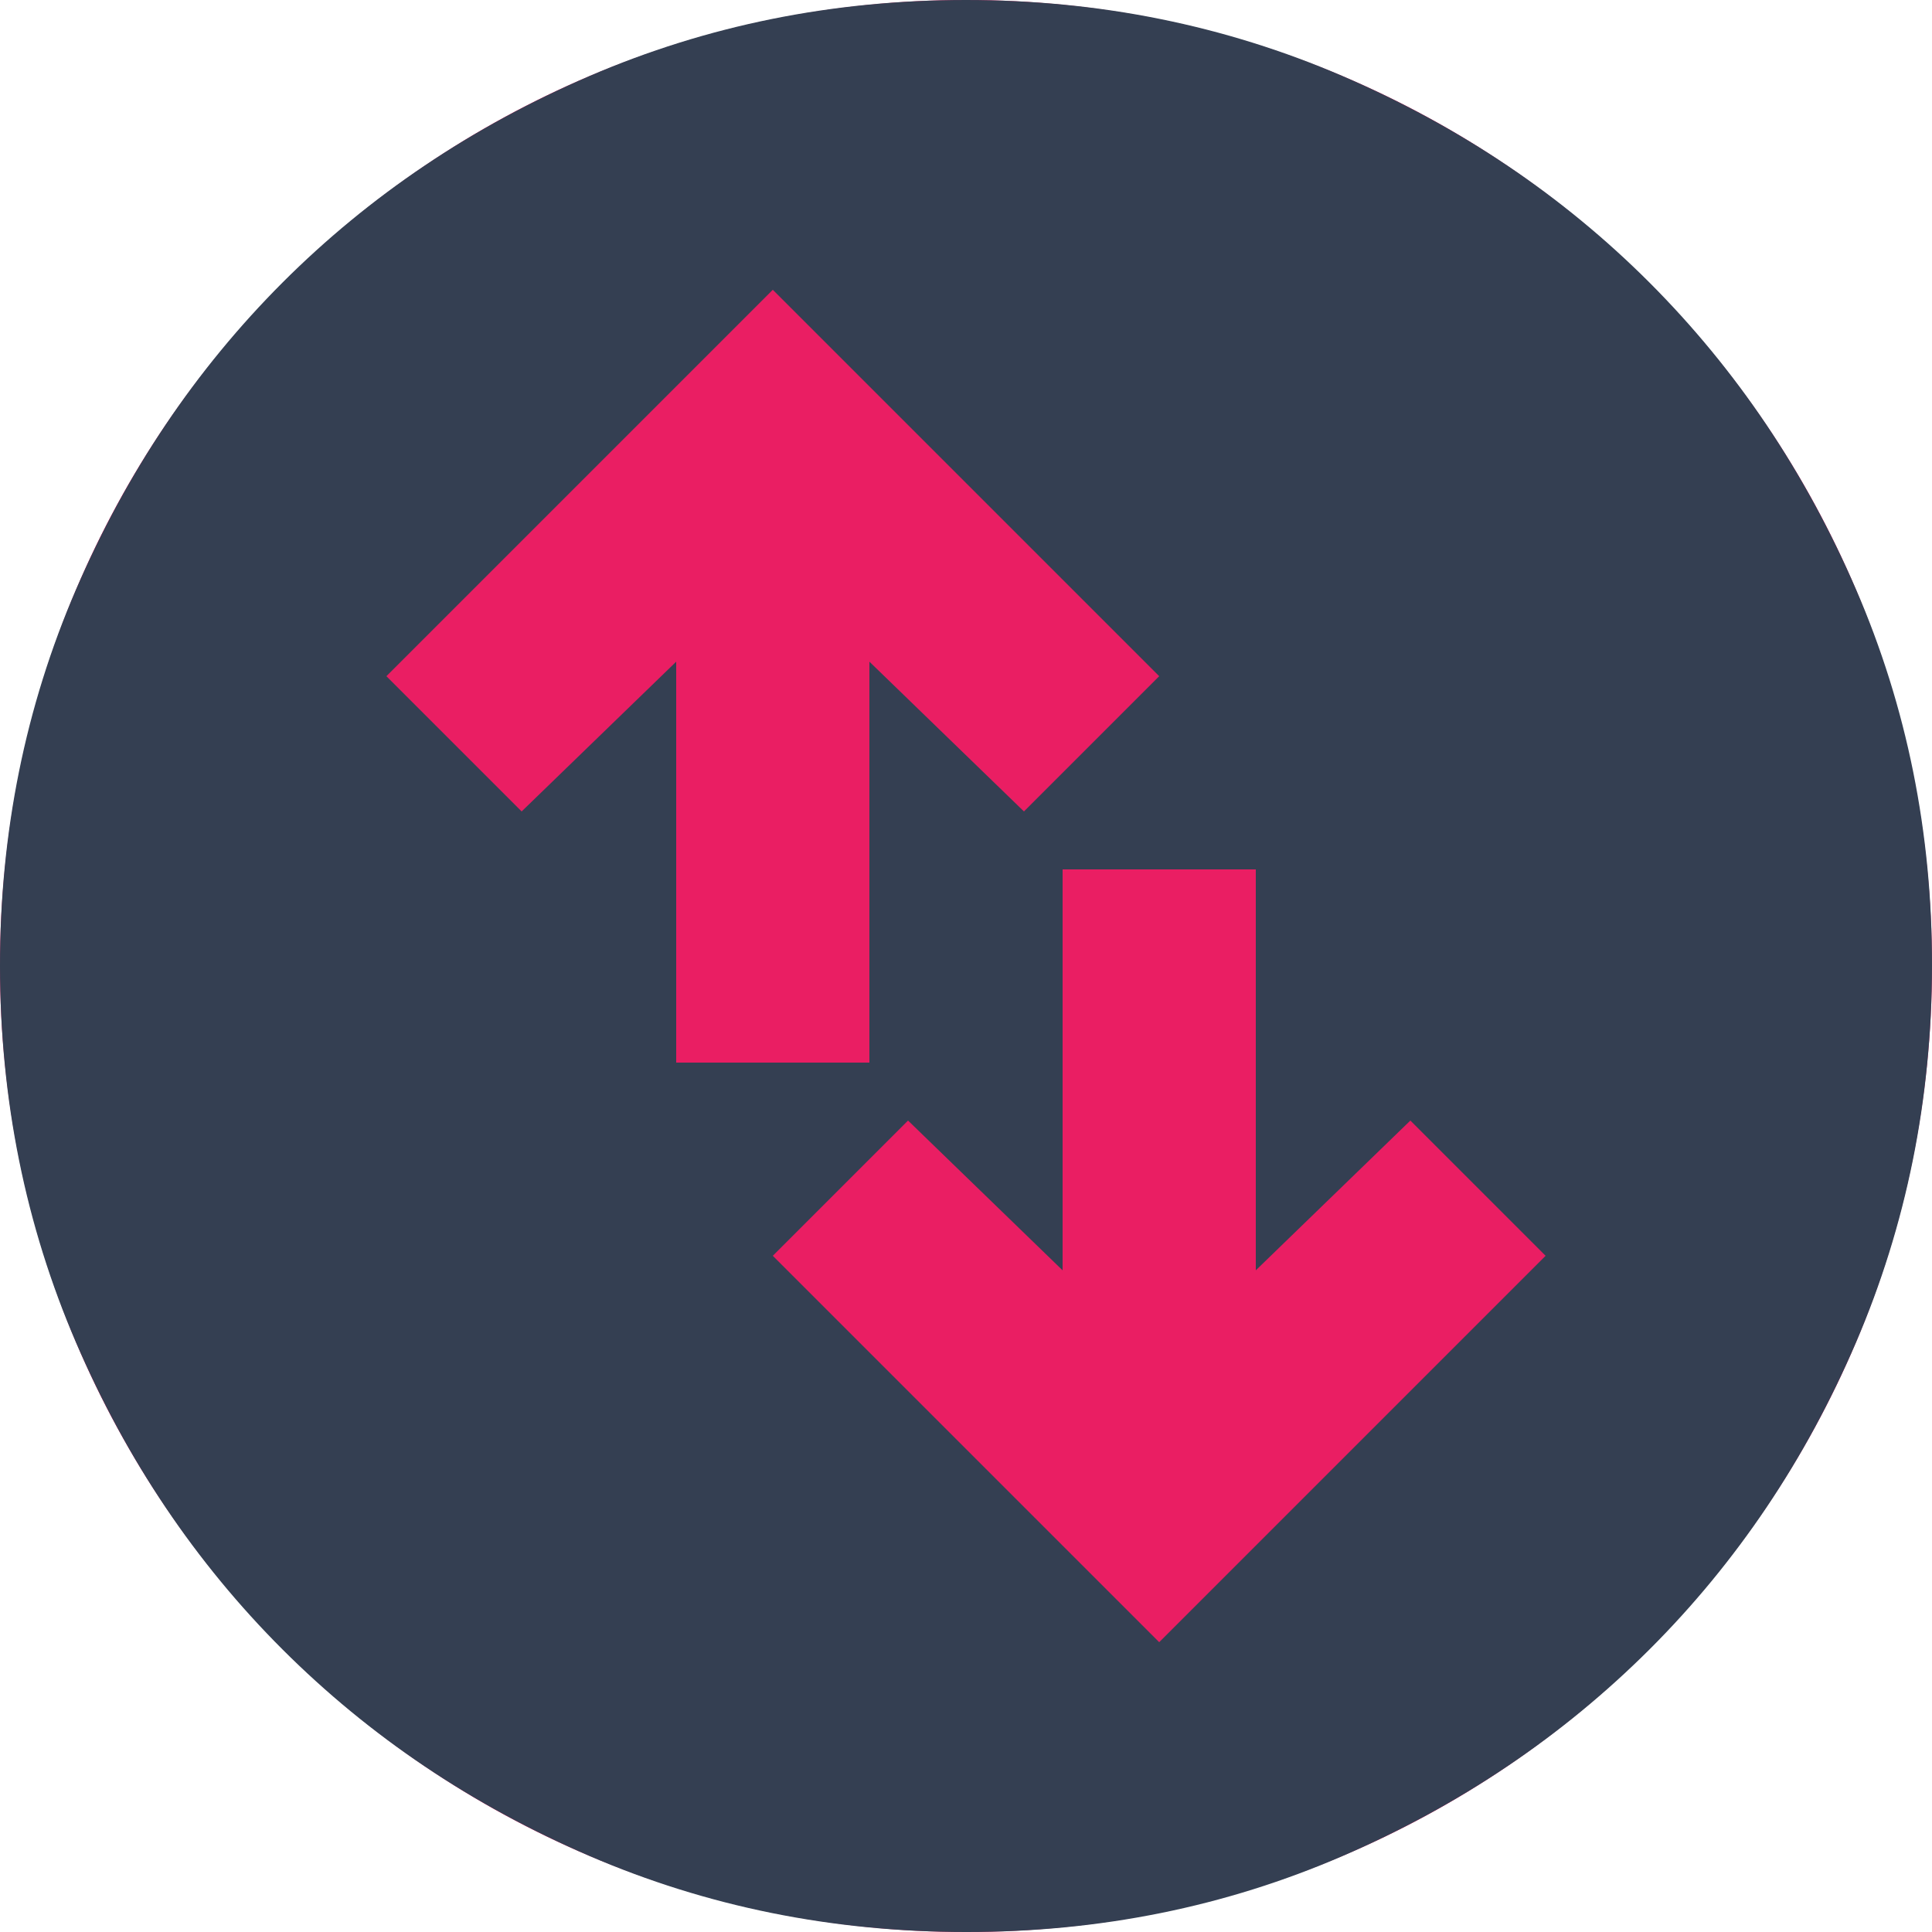
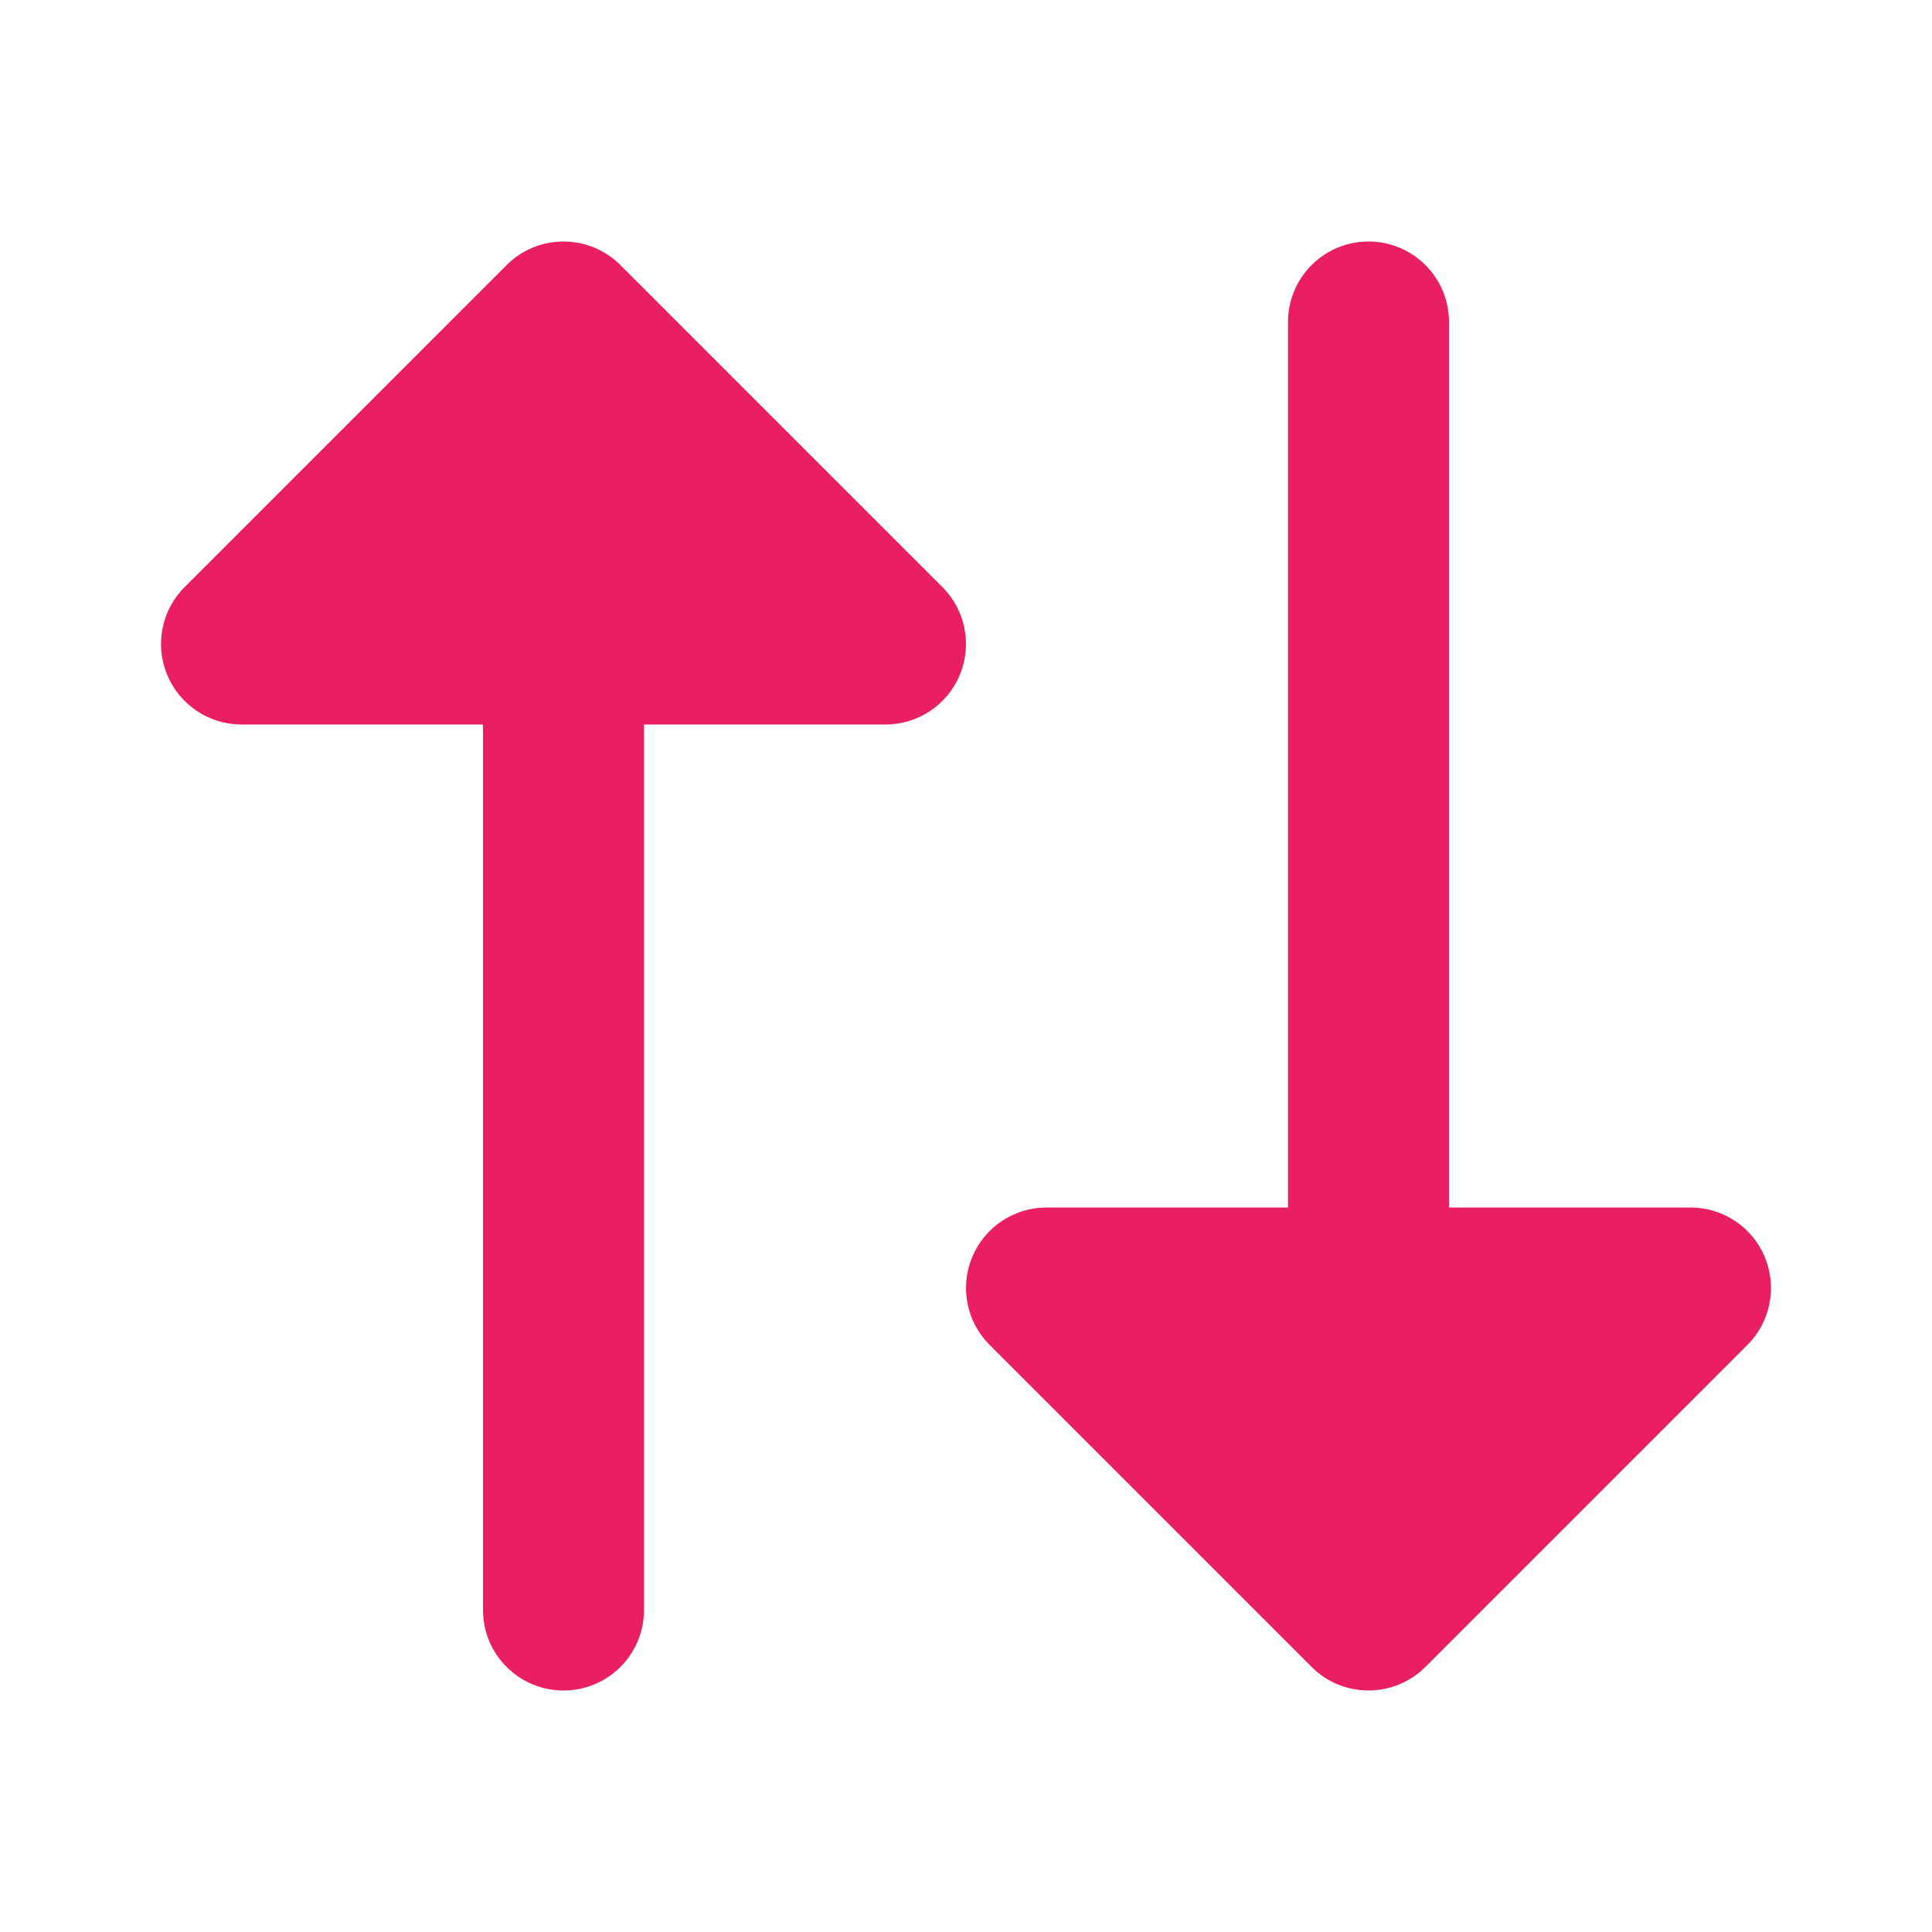
- <svg xmlns="http://www.w3.org/2000/svg" width="25" height="25" viewBox="0 0 25 25" fill="none">
-   <rect width="25" height="25" rx="12.5" fill="#EA1E63" />
-   <path d="M15 21.25L20 16.25L18.25 14.5L16.25 16.438V11.25H13.75V16.438L11.75 14.5L10 16.25L15 21.25ZM8.75 13.75H11.25V8.562L13.25 10.5L15 8.75L10 3.75L5 8.75L6.75 10.5L8.75 8.562V13.75ZM12.5 25C10.771 25 9.146 24.672 7.625 24.015C6.104 23.358 4.781 22.468 3.656 21.344C2.531 20.22 1.641 18.897 0.985 17.375C0.329 15.853 0.001 14.228 1.58228e-06 12.5C-0.001 10.772 0.328 9.147 0.985 7.625C1.643 6.103 2.533 4.78 3.656 3.656C4.78 2.532 6.103 1.642 7.625 0.985C9.148 0.328 10.773 0 12.5 0C14.227 0 15.852 0.328 17.375 0.985C18.898 1.642 20.22 2.532 21.344 3.656C22.467 4.78 23.358 6.103 24.016 7.625C24.675 9.147 25.003 10.772 25 12.5C24.997 14.228 24.669 15.853 24.015 17.375C23.361 18.897 22.47 20.22 21.344 21.344C20.217 22.468 18.894 23.359 17.375 24.016C15.856 24.674 14.231 25.002 12.5 25Z" fill="#343F52" />
+ <svg xmlns="http://www.w3.org/2000/svg" width="24" height="24" viewBox="0 0 24 24">
+   <path fill="#EA1E63" fill-rule="evenodd" d="M17.707 20.707a1 1 0 0 1-1.414 0l-4-4A1 1 0 0 1 13 15h3V4a1 1 0 1 1 2 0v11h3a1 1 0 0 1 .707 1.707zm-10-17.414a1 1 0 0 0-1.414 0l-4 4A1 1 0 0 0 3 9h3v11a1 1 0 1 0 2 0V9h3a1 1 0 0 0 .707-1.707z" clip-rule="evenodd" />
</svg>
